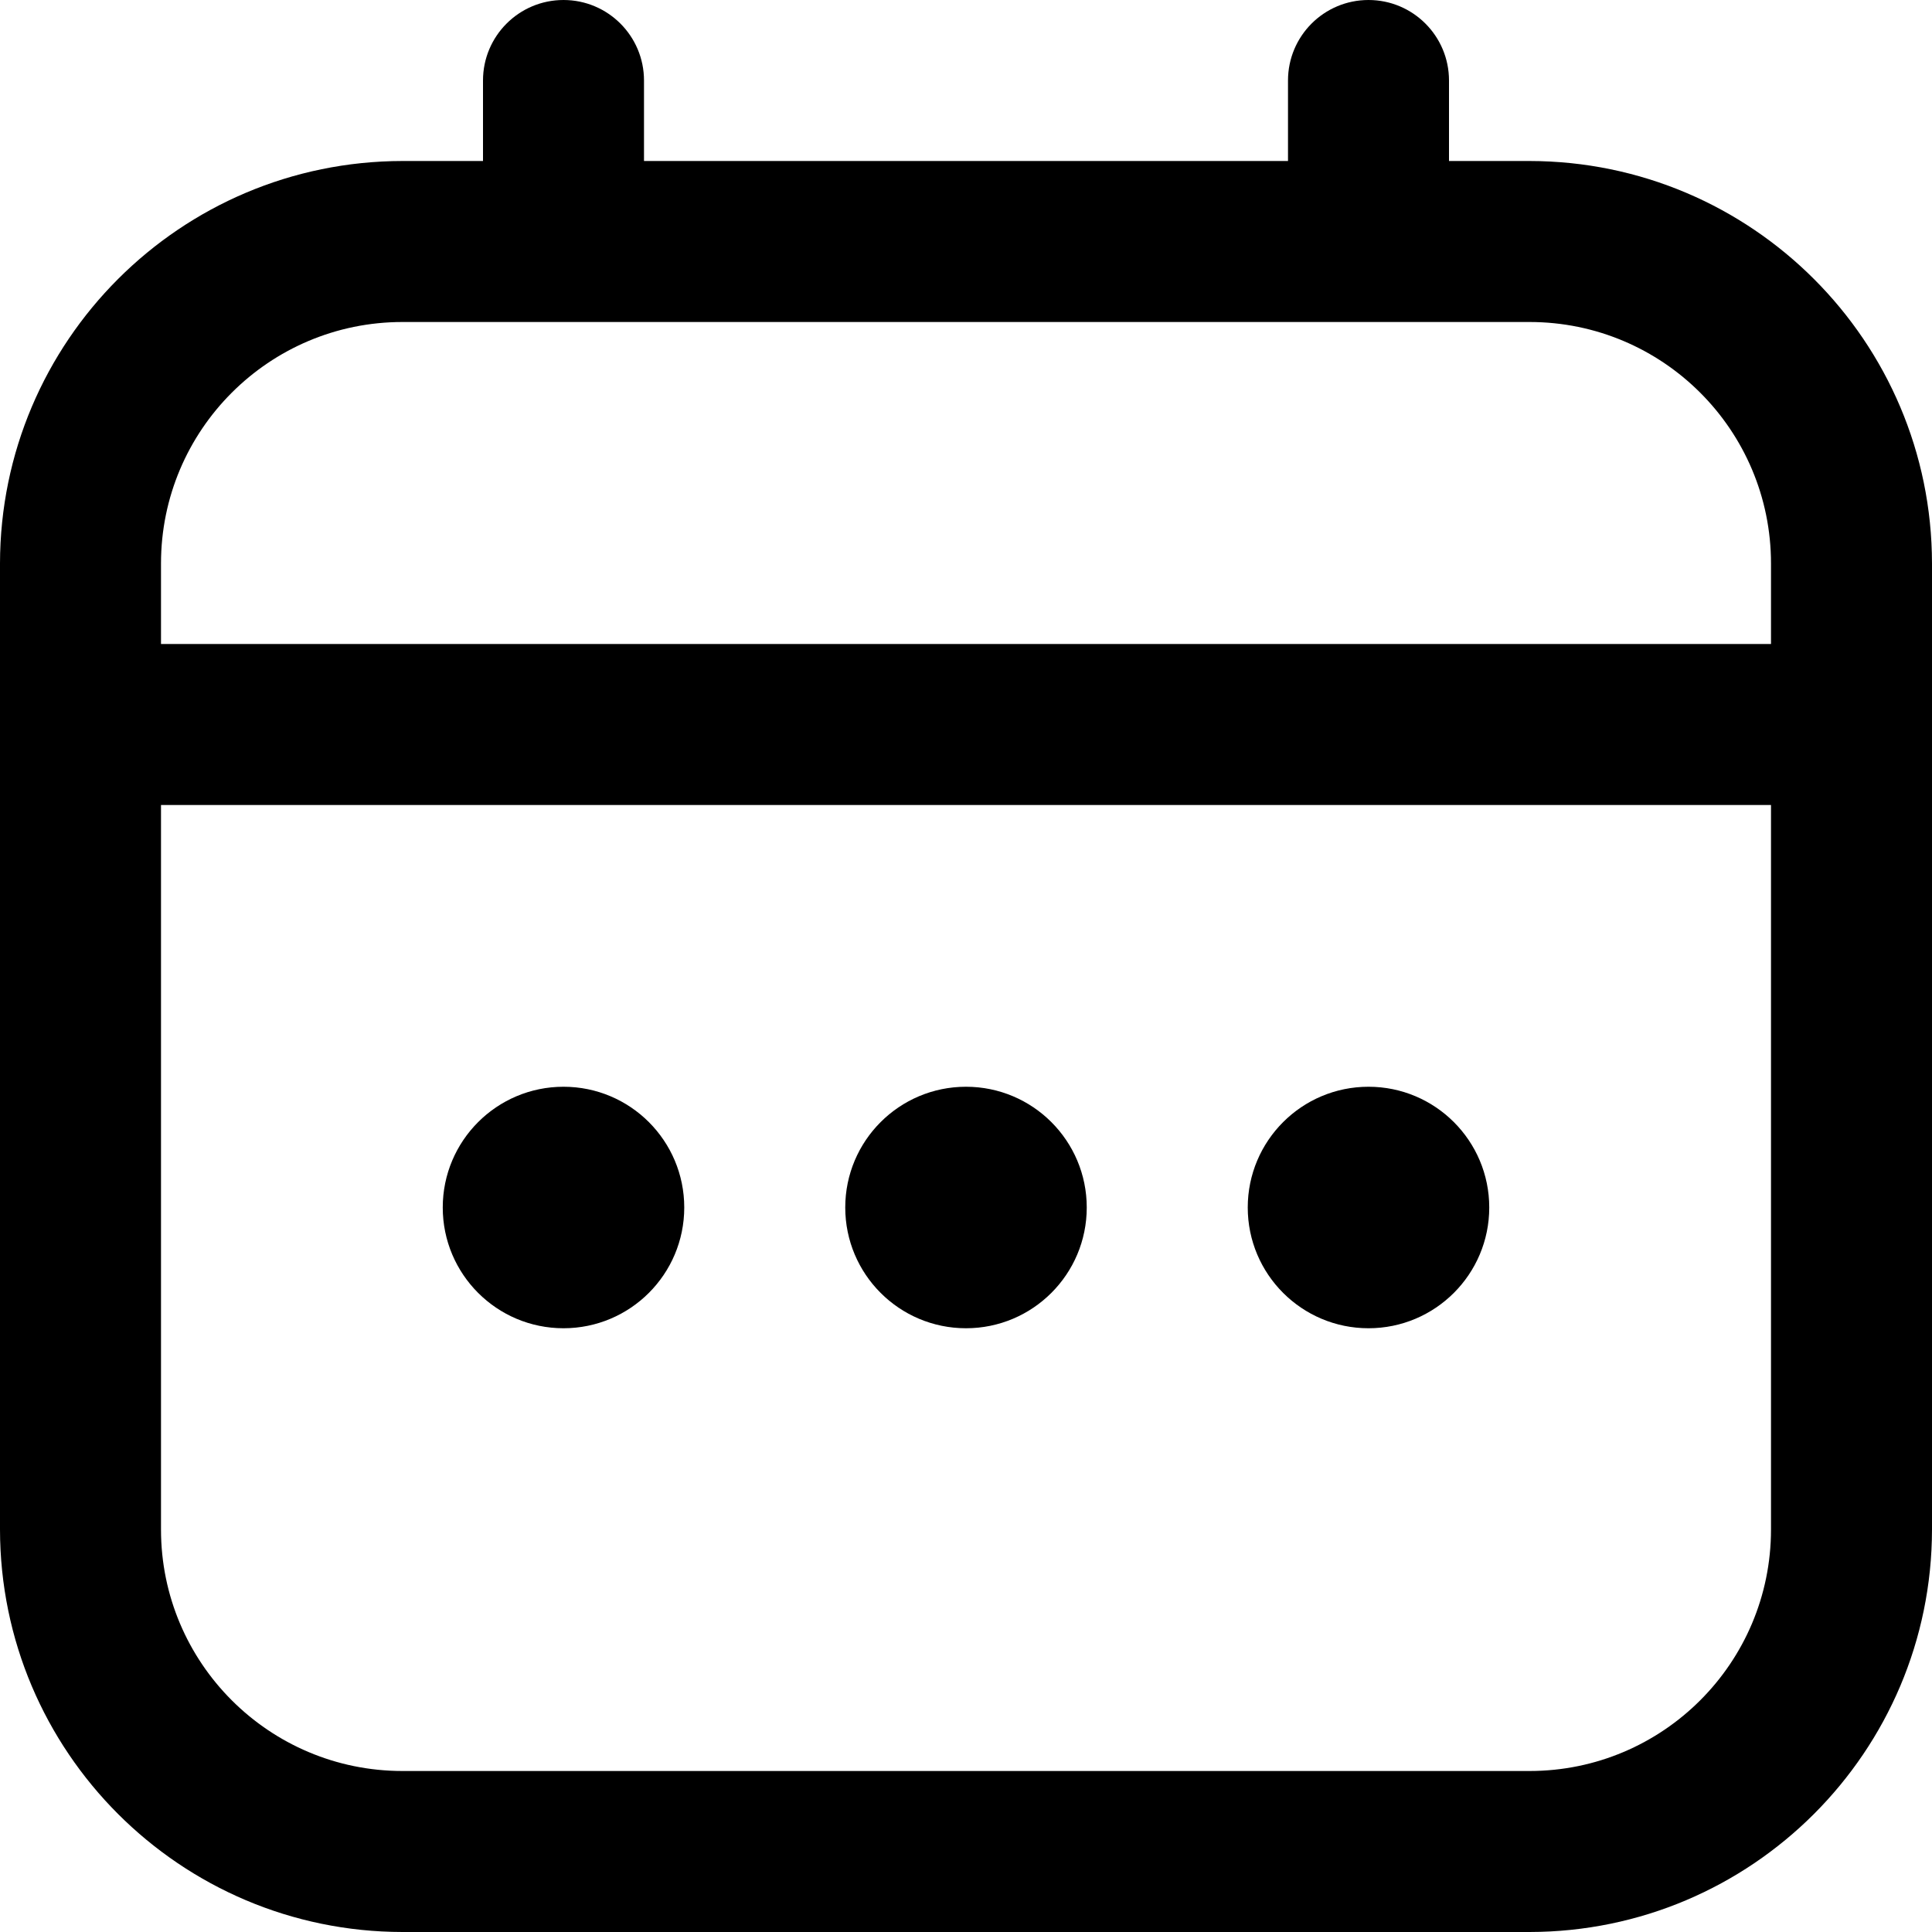
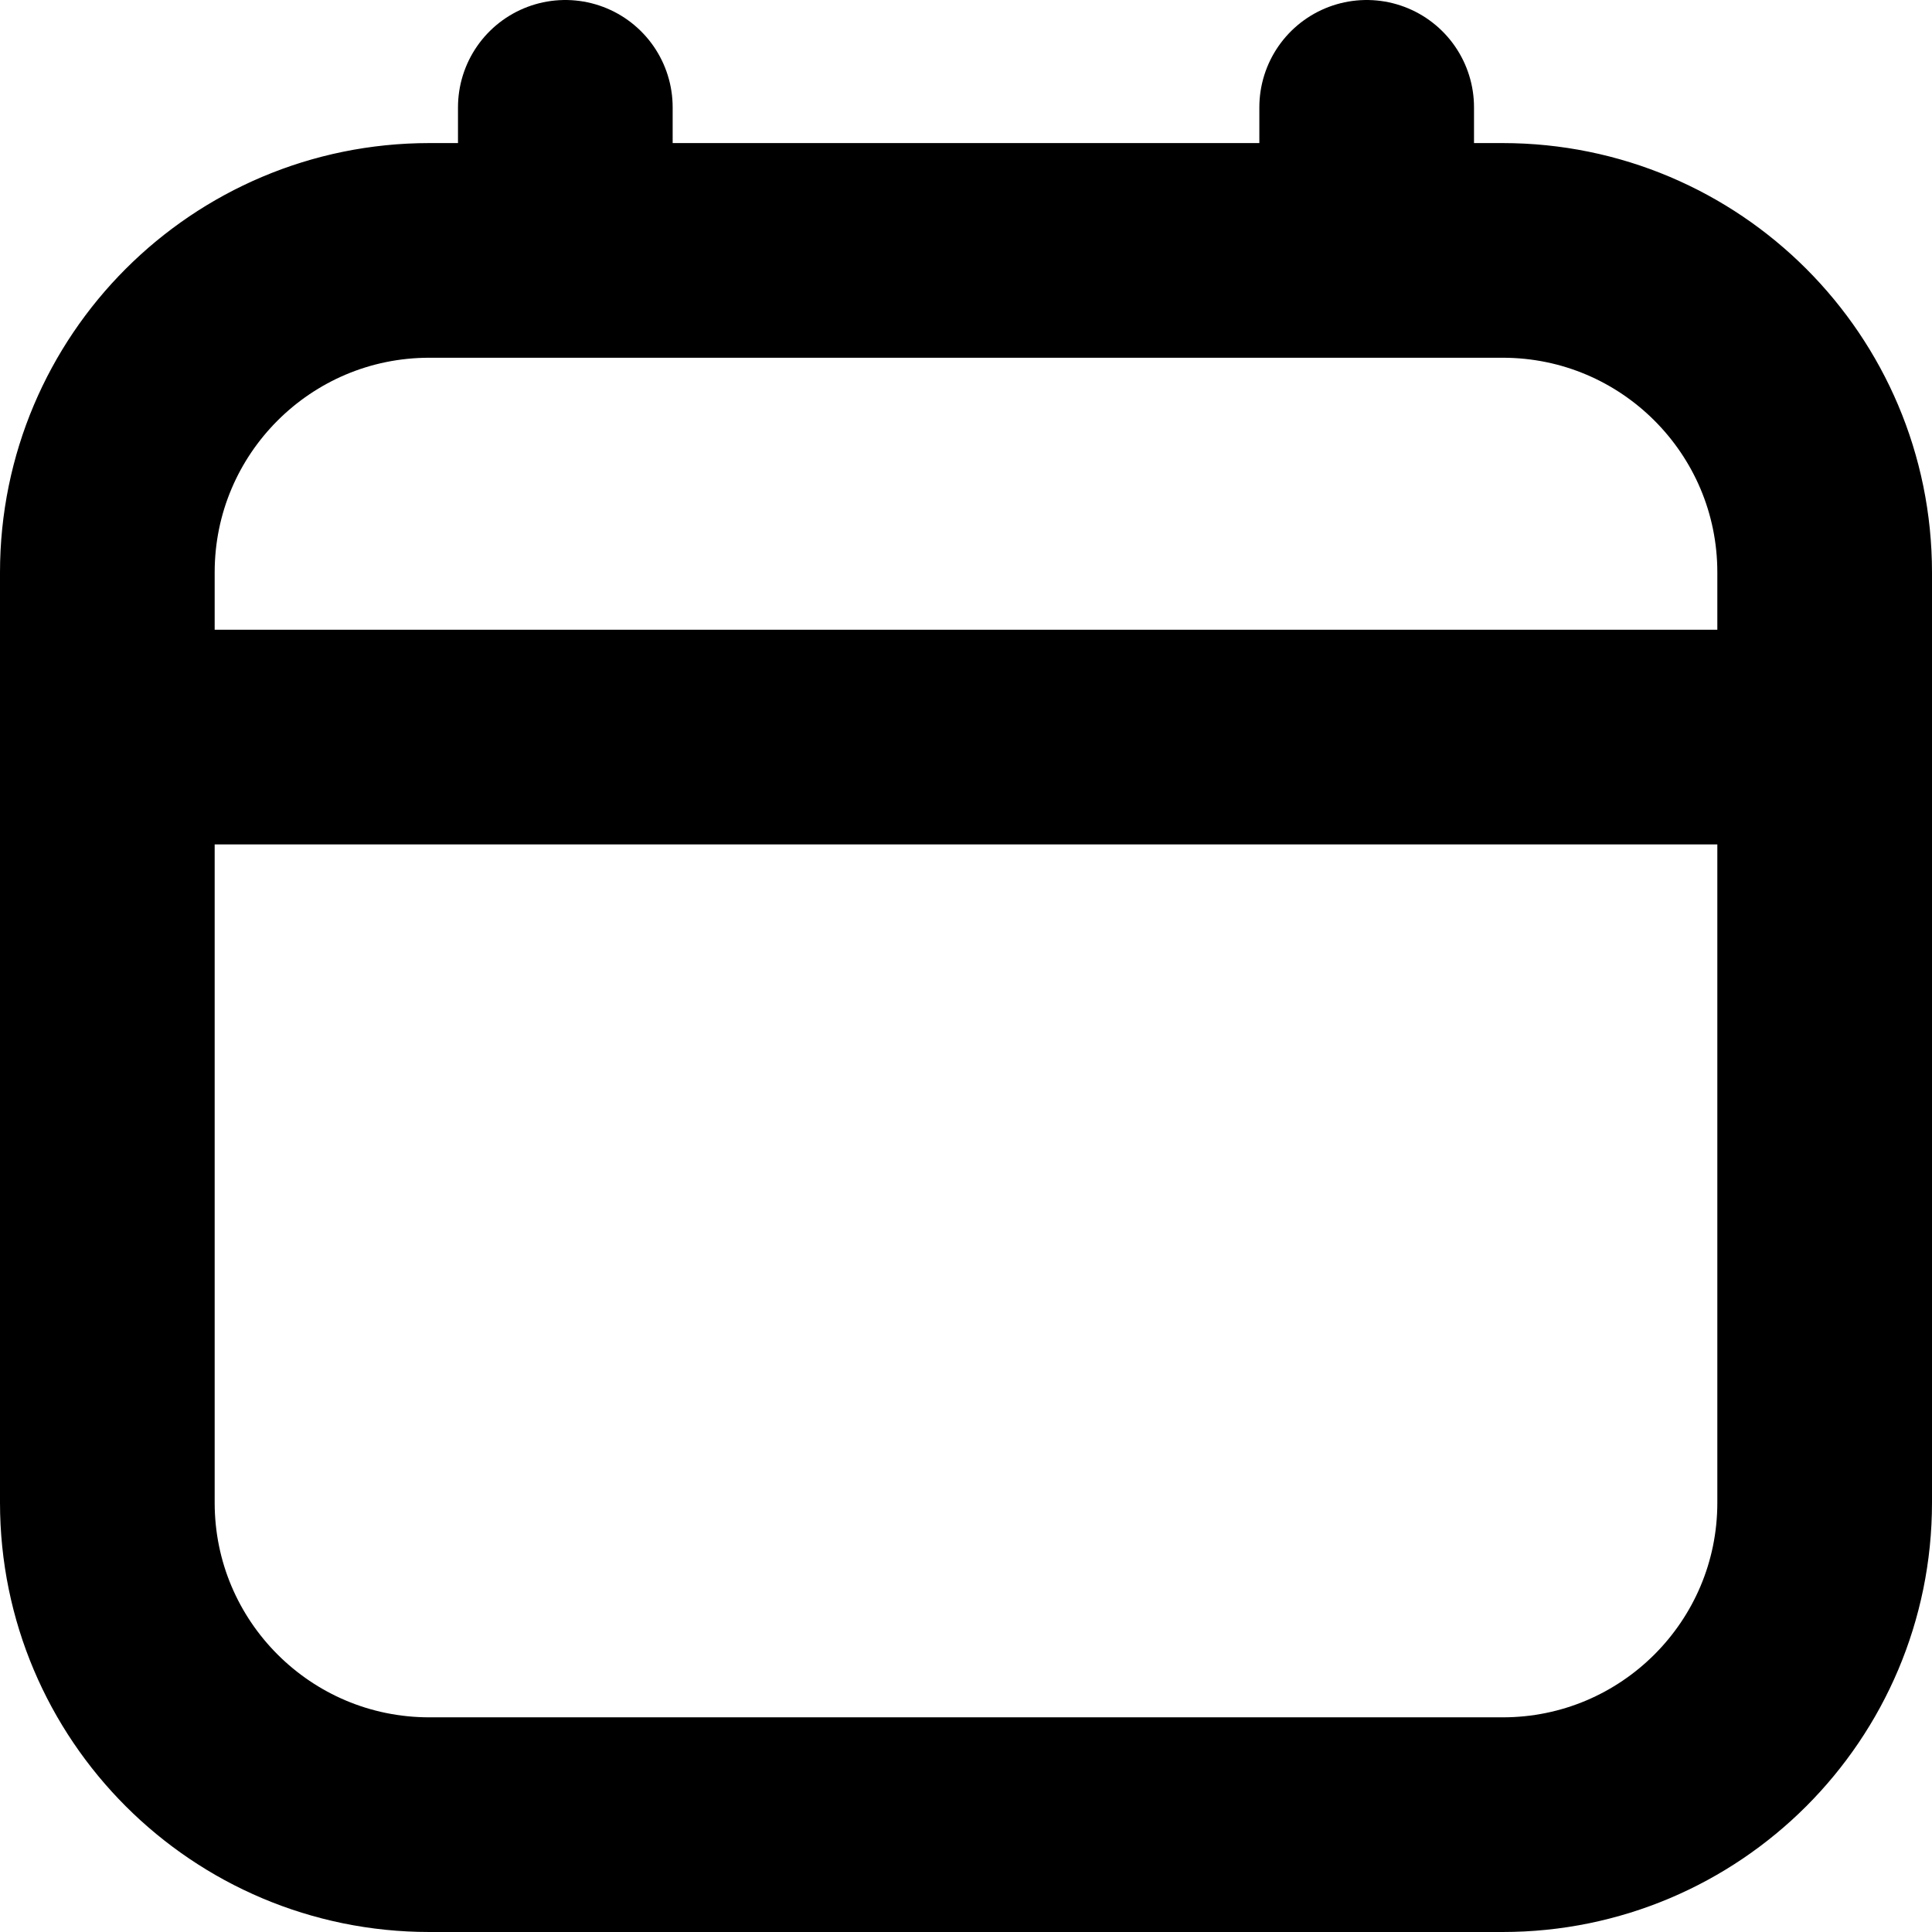
- <svg xmlns="http://www.w3.org/2000/svg" id="Outline" viewBox="0 0 24 24" width="512" height="512">
-   <path d="M19,2H18V1a1,1,0,0,0-2,0V2H8V1A1,1,0,0,0,6,1V2H5A5.006,5.006,0,0,0,0,7V19a5.006,5.006,0,0,0,5,5H19a5.006,5.006,0,0,0,5-5V7A5.006,5.006,0,0,0,19,2ZM2,7A3,3,0,0,1,5,4H19a3,3,0,0,1,3,3V8H2ZM19,22H5a3,3,0,0,1-3-3V10H22v9A3,3,0,0,1,19,22Z" />
-   <circle cx="12" cy="15" r="1.5" />
-   <circle cx="7" cy="15" r="1.5" />
-   <circle cx="17" cy="15" r="1.5" />
+ <svg xmlns="http://www.w3.org/2000/svg" width="18" height="18" viewBox="0 0 18 18" fill="none">
+   <path d="M1 6.867V5.333C1 3.676 2.343 2.333 4 2.333H5.267M1 6.867V14C1 15.657 2.343 17 4 17H14C15.657 17 17 15.657 17 14V6.867M1 6.867H17M17 6.867V5.333C17 3.676 15.657 2.333 14 2.333H12.733M12.733 2.333V1M12.733 2.333H5.267M5.267 2.333V1" stroke="black" stroke-width="2" stroke-linecap="round" />
</svg>
